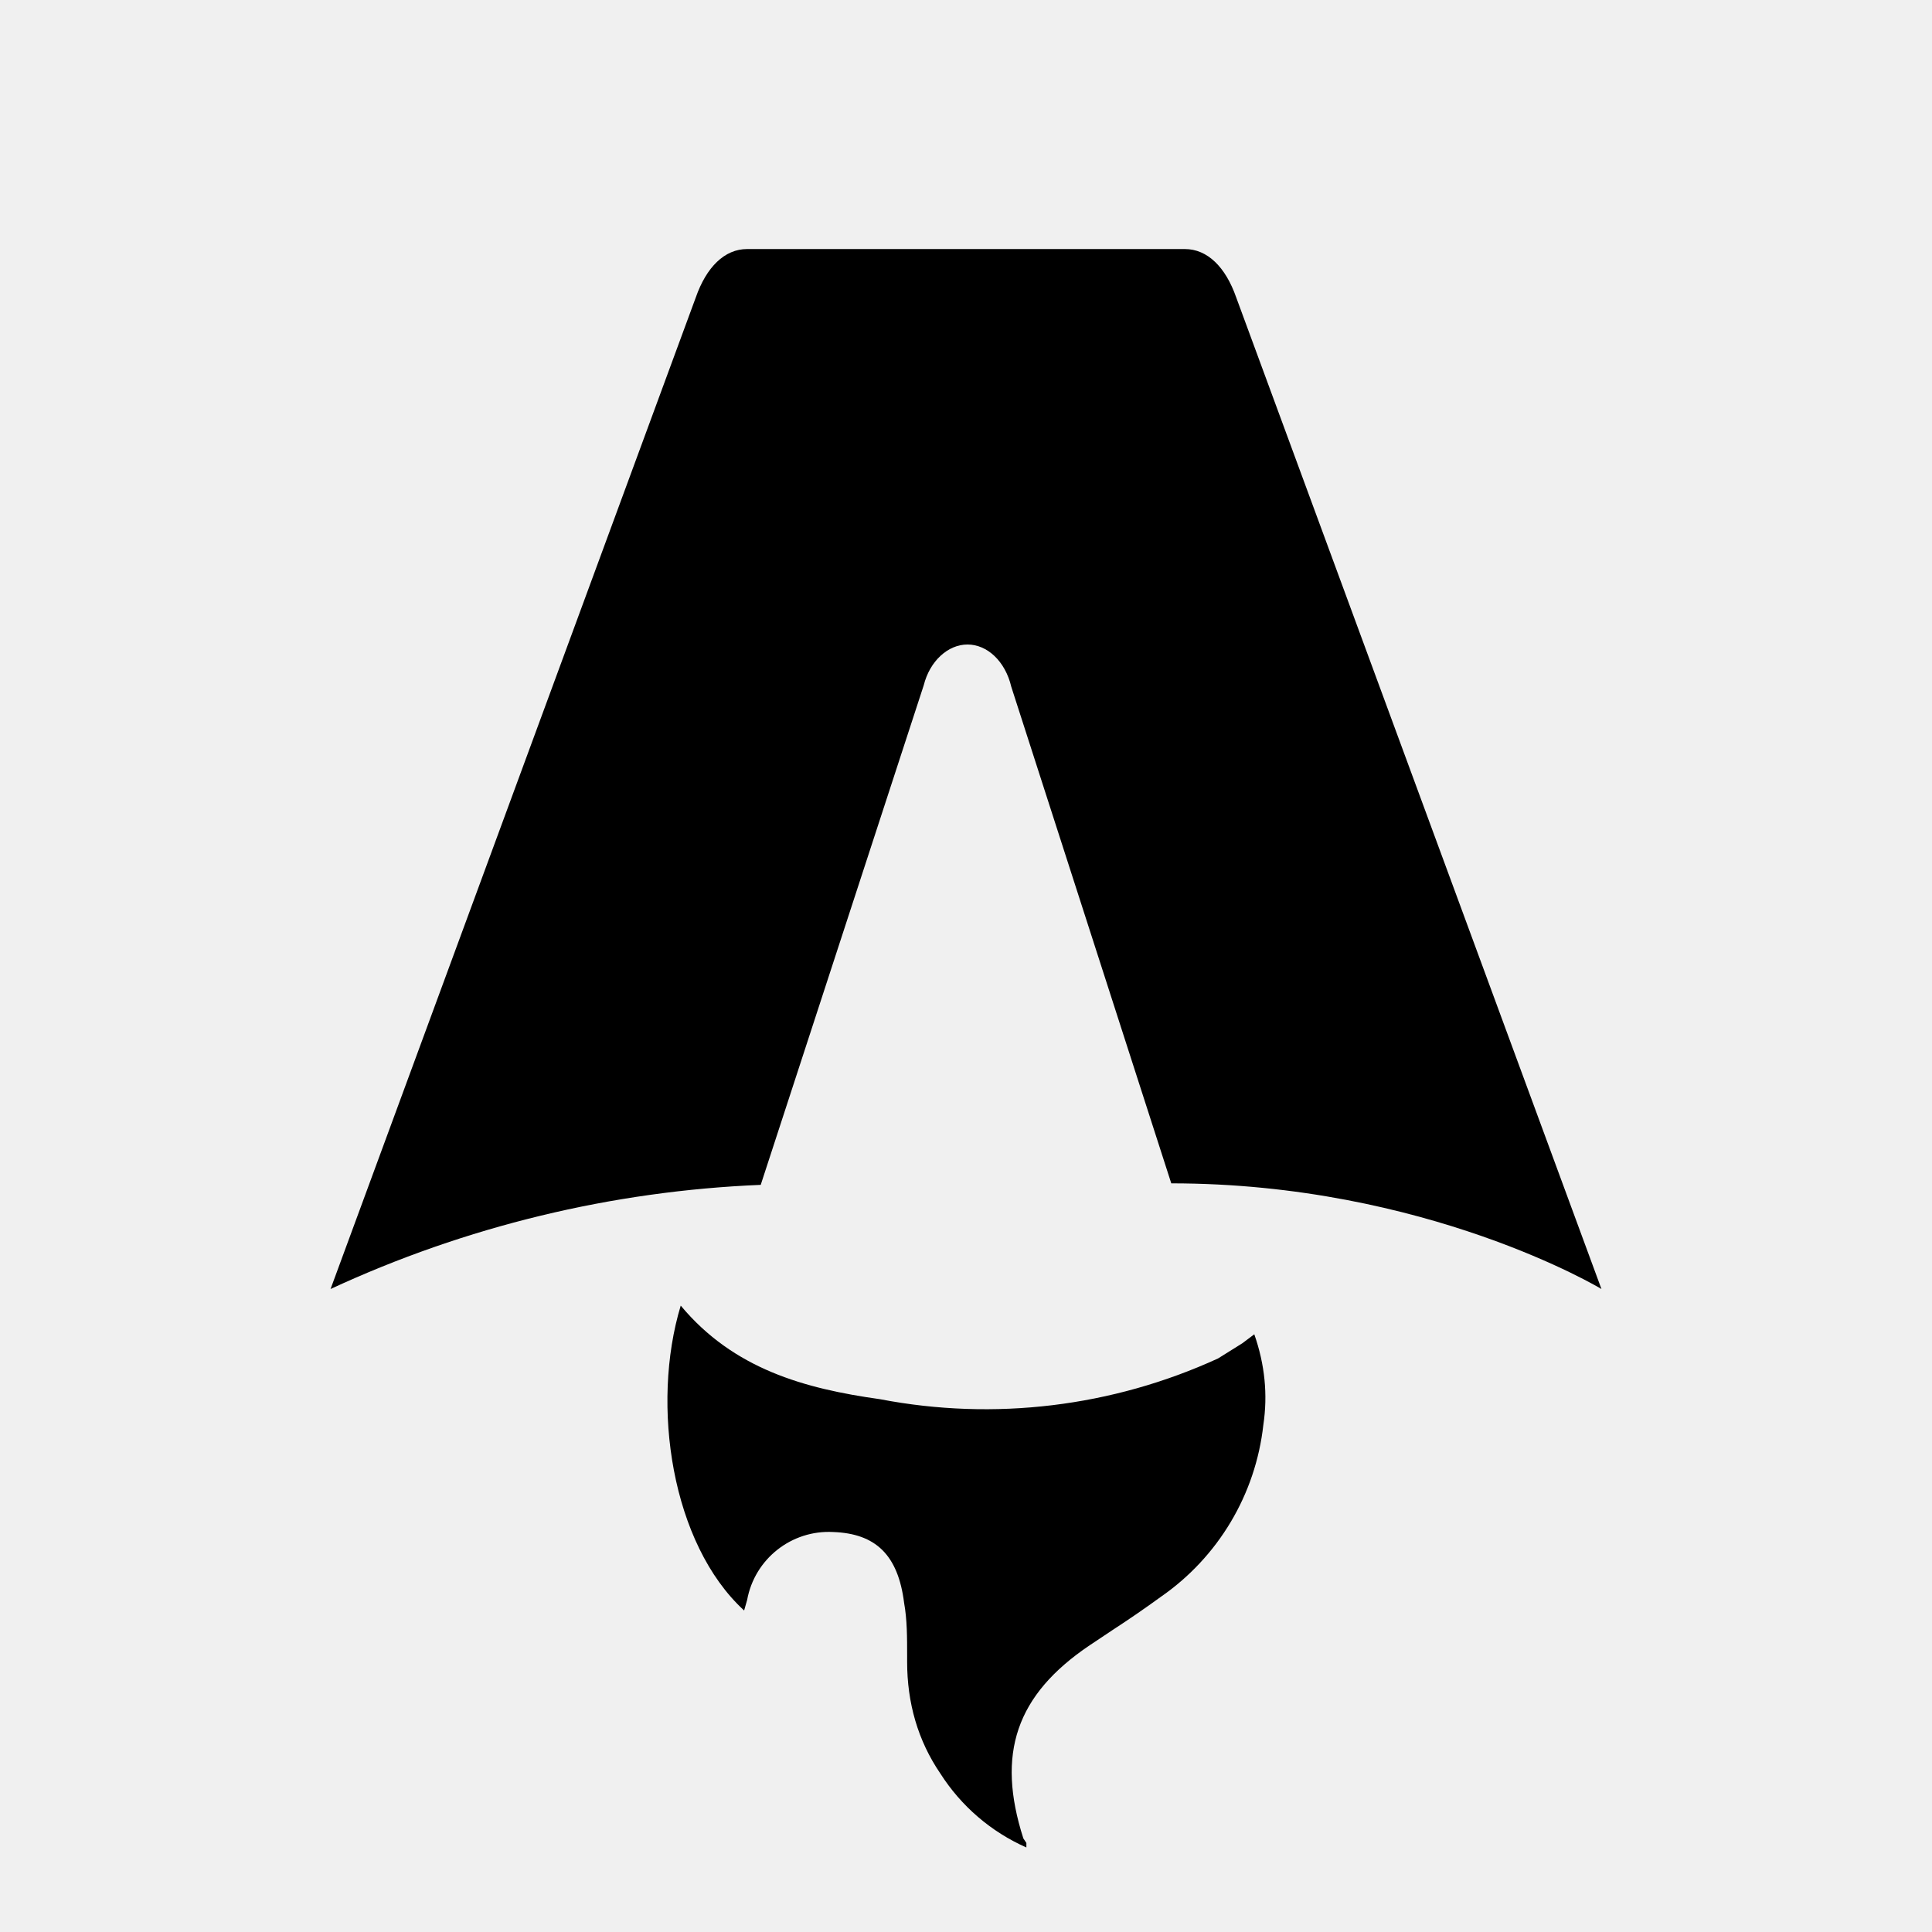
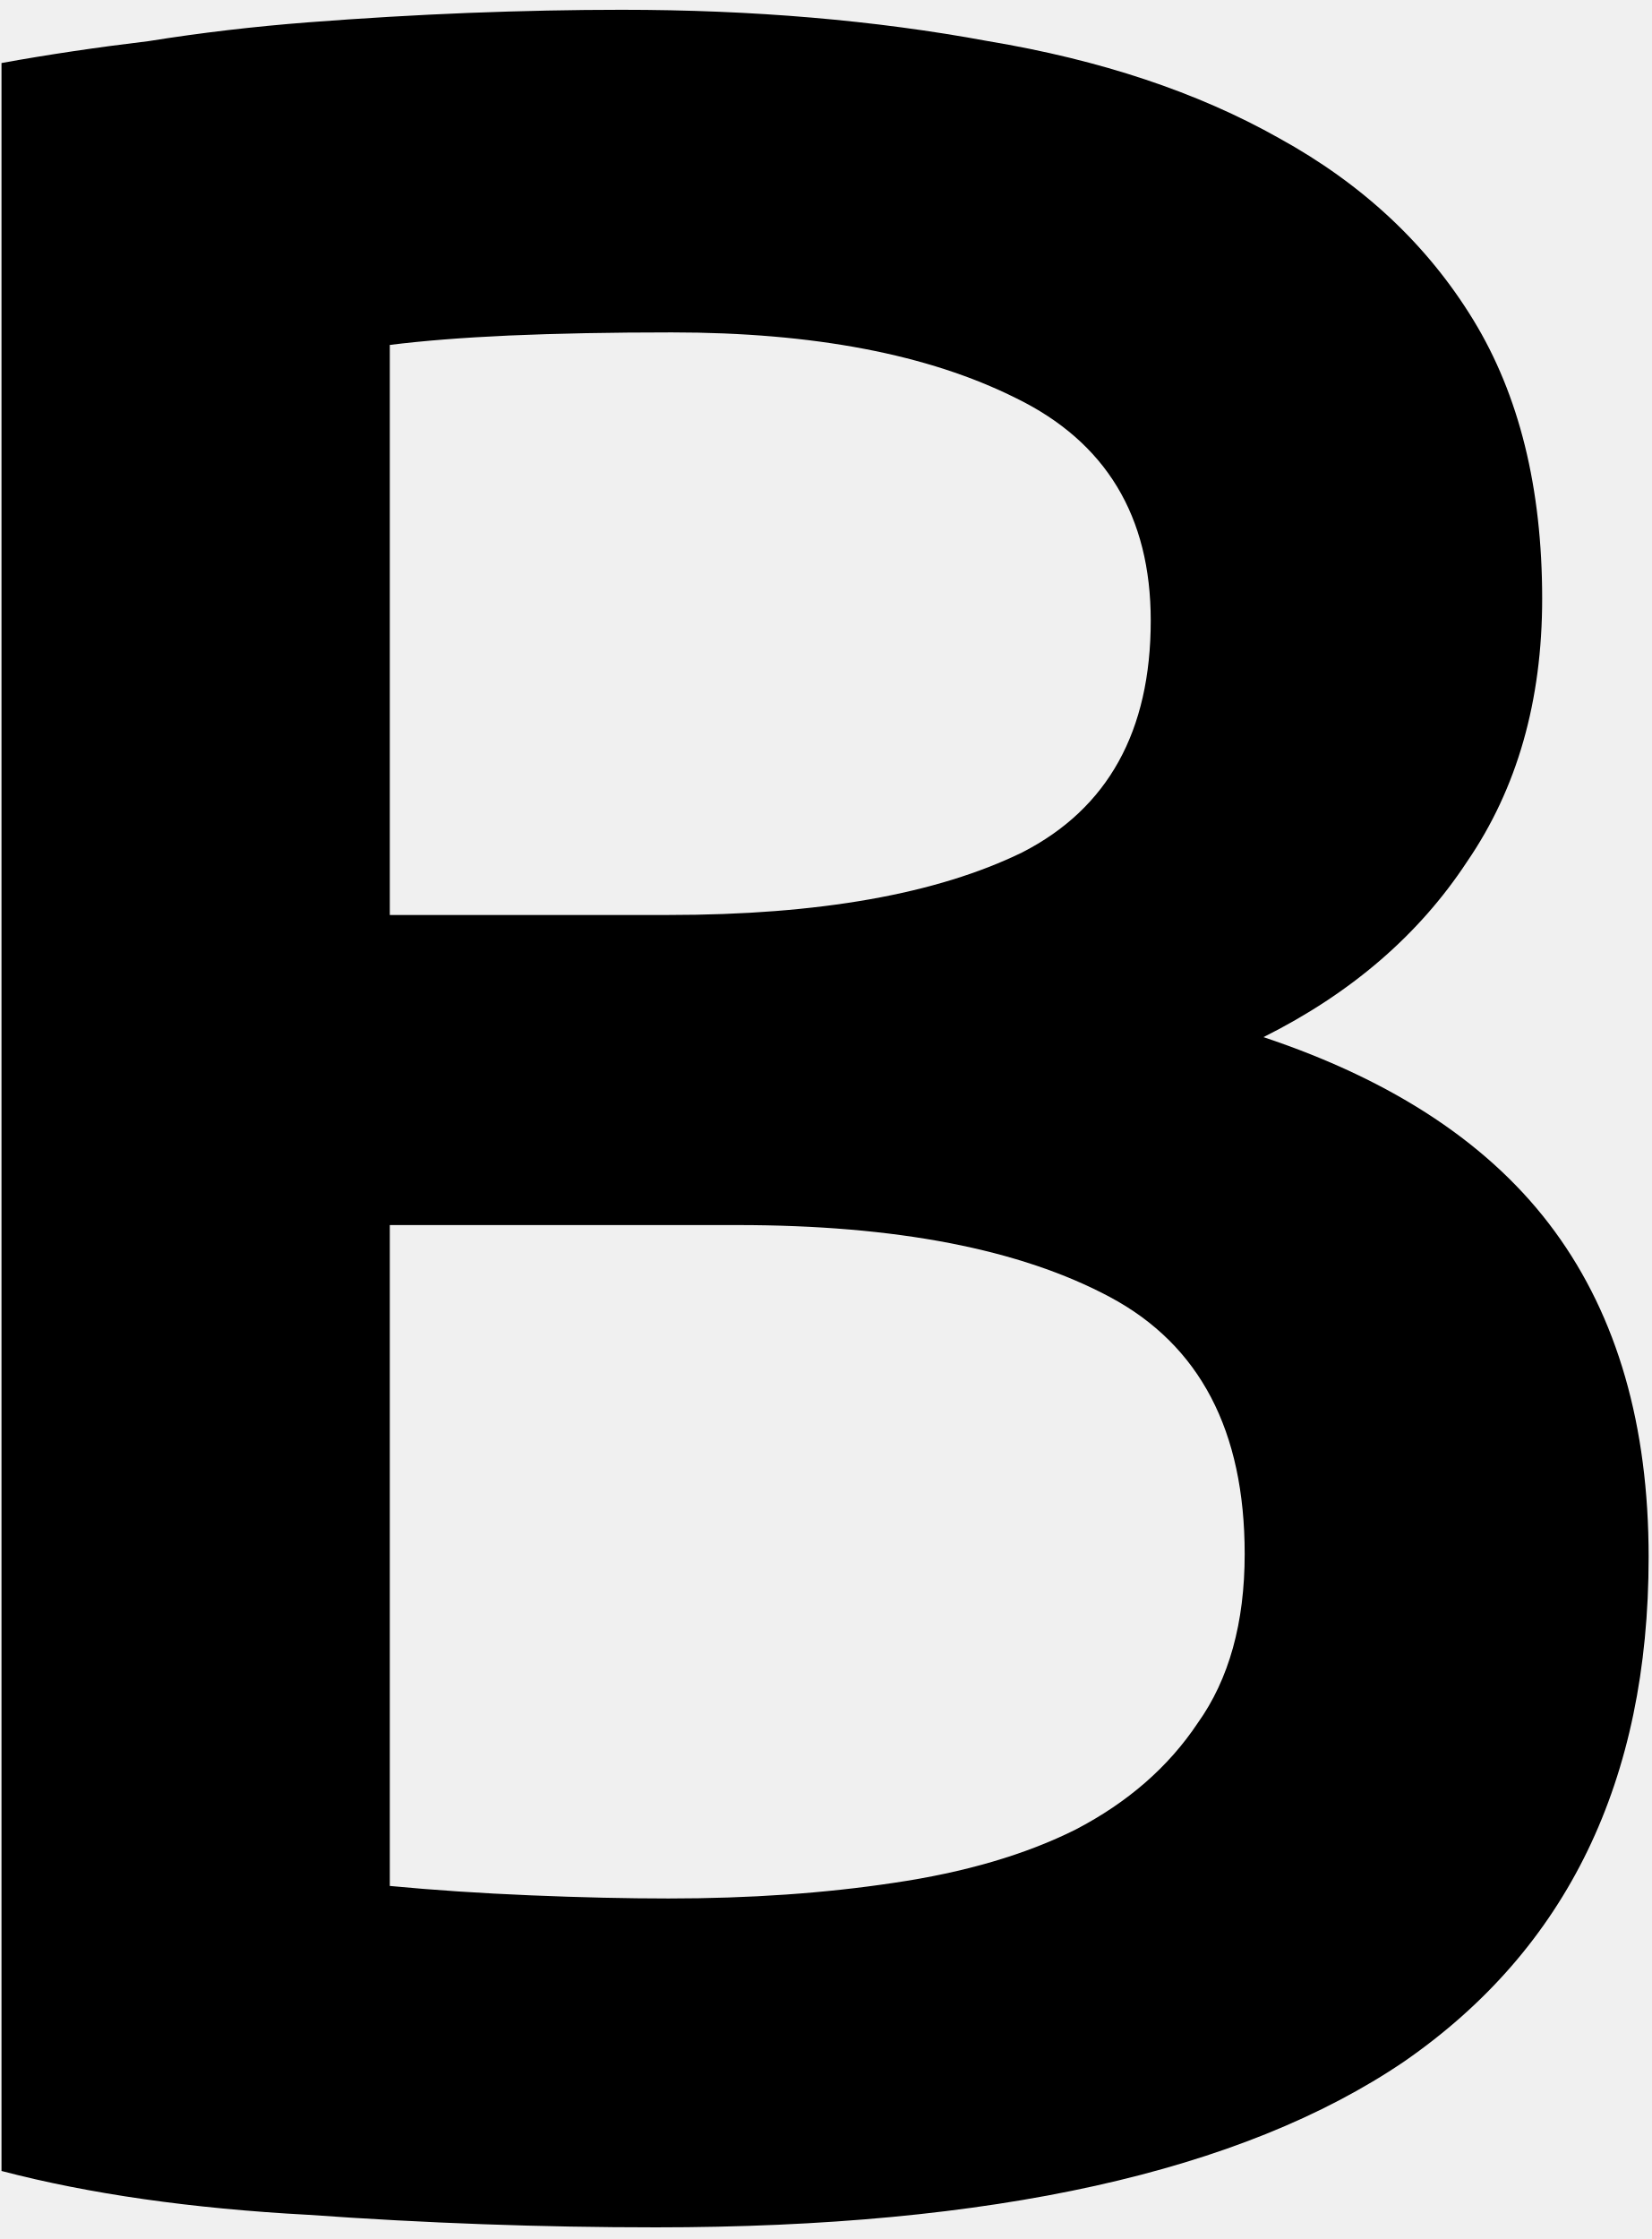
- <svg xmlns="http://www.w3.org/2000/svg" fill="none" viewBox="0 0 128 128">
-   <path d="M50.4 78.5a75.1 75.1 0 0 0-28.5 6.9l24.2-65.7c.7-2 1.9-3.2 3.4-3.2h29c1.5 0 2.7 1.2 3.4 3.2l24.2 65.7s-11.6-7-28.5-7L67 45.5c-.4-1.7-1.6-2.8-2.9-2.8-1.3 0-2.5 1.1-2.9 2.7L50.4 78.5Zm-1.1 28.2Zm-4.2-20.2c-2 6.6-.6 15.8 4.2 20.2a17.5 17.5 0 0 1 .2-.7 5.5 5.5 0 0 1 5.7-4.5c2.8.1 4.3 1.5 4.7 4.7.2 1.1.2 2.3.2 3.5v.4c0 2.7.7 5.2 2.2 7.4a13 13 0 0 0 5.7 4.9v-.3l-.2-.3c-1.8-5.6-.5-9.5 4.4-12.8l1.5-1a73 73 0 0 0 3.2-2.2 16 16 0 0 0 6.8-11.4c.3-2 .1-4-.6-6l-.8.6-1.6 1a37 37 0 0 1-22.4 2.7c-5-.7-9.7-2-13.2-6.2Z" />
-   <style>
-         path { fill: #000; }
-         @media (prefers-color-scheme: dark) {
-             path { fill: #FFF; }
-         }
-     </style>
+ <svg xmlns="http://www.w3.org/2000/svg" width="135" height="183" viewBox="0 0 135 183" fill="none">
+   <path d="M53.627 182.048C44.24 182.048 34.768 181.707 25.211 181.024C15.654 180.512 7.291 179.317 0.123 177.44V5.152C3.878 4.469 7.888 3.872 12.155 3.36C16.422 2.677 20.774 2.165 25.211 1.824C29.648 1.483 34 1.227 38.267 1.056C42.704 0.885 46.886 0.8 50.811 0.8C61.563 0.8 71.547 1.653 80.763 3.36C89.979 4.896 97.915 7.541 104.571 11.296C111.398 15.051 116.688 20 120.443 26.144C124.198 32.288 126.075 39.883 126.075 48.928C126.075 57.291 124.027 64.459 119.931 70.432C116.006 76.405 110.459 81.184 103.291 84.768C114.043 88.352 121.979 93.643 127.099 100.64C132.219 107.637 134.779 116.512 134.779 127.264C134.779 145.525 128.123 159.264 114.811 168.48C101.499 177.525 81.104 182.048 53.627 182.048ZM31.867 100.128V154.144C35.451 154.485 39.291 154.741 43.387 154.912C47.483 155.083 51.238 155.168 54.651 155.168C61.307 155.168 67.451 154.741 73.083 153.888C78.886 153.035 83.835 151.584 87.931 149.536C92.198 147.317 95.526 144.416 97.915 140.832C100.475 137.248 101.755 132.64 101.755 127.008C101.755 116.939 98.086 109.941 90.747 106.016C83.408 102.091 73.254 100.128 60.283 100.128H31.867ZM31.867 74.784H54.651C66.939 74.784 76.582 73.077 83.579 69.664C90.576 66.08 94.075 59.765 94.075 50.72C94.075 42.187 90.406 36.128 83.067 32.544C75.899 28.96 66.512 27.168 54.907 27.168C49.958 27.168 45.52 27.253 41.595 27.424C37.84 27.595 34.598 27.851 31.867 28.192V74.784Z" />
+   <style>path{fill:#000;}@media(prefers-color-scheme: dark){path{fill: #FFF;}}</style>
</svg>
